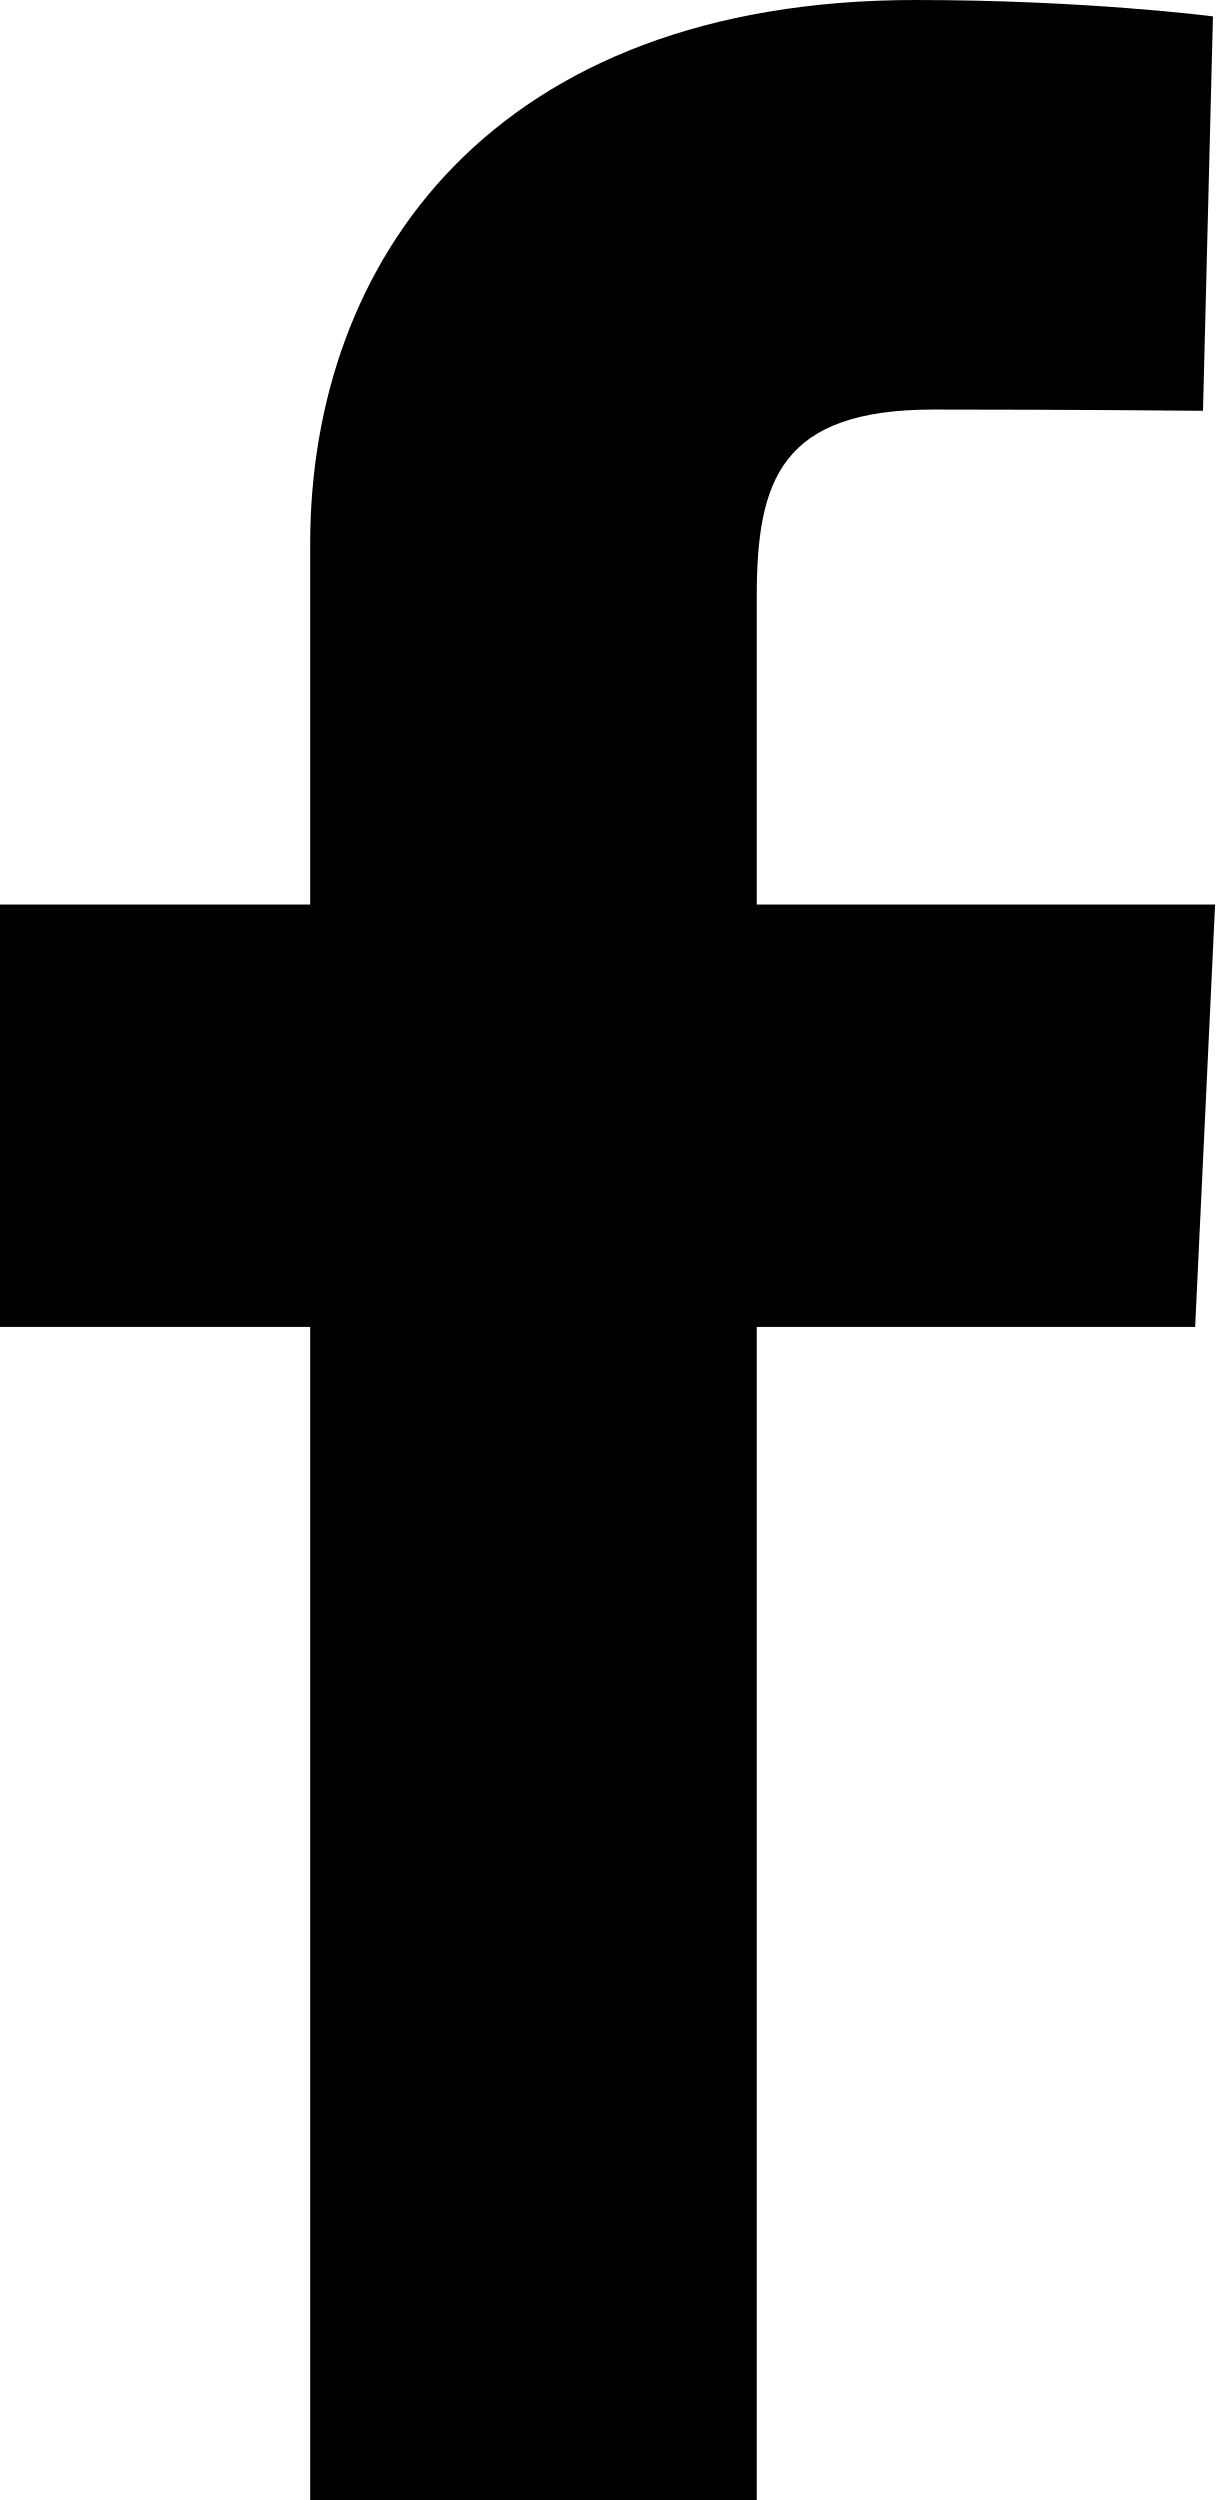
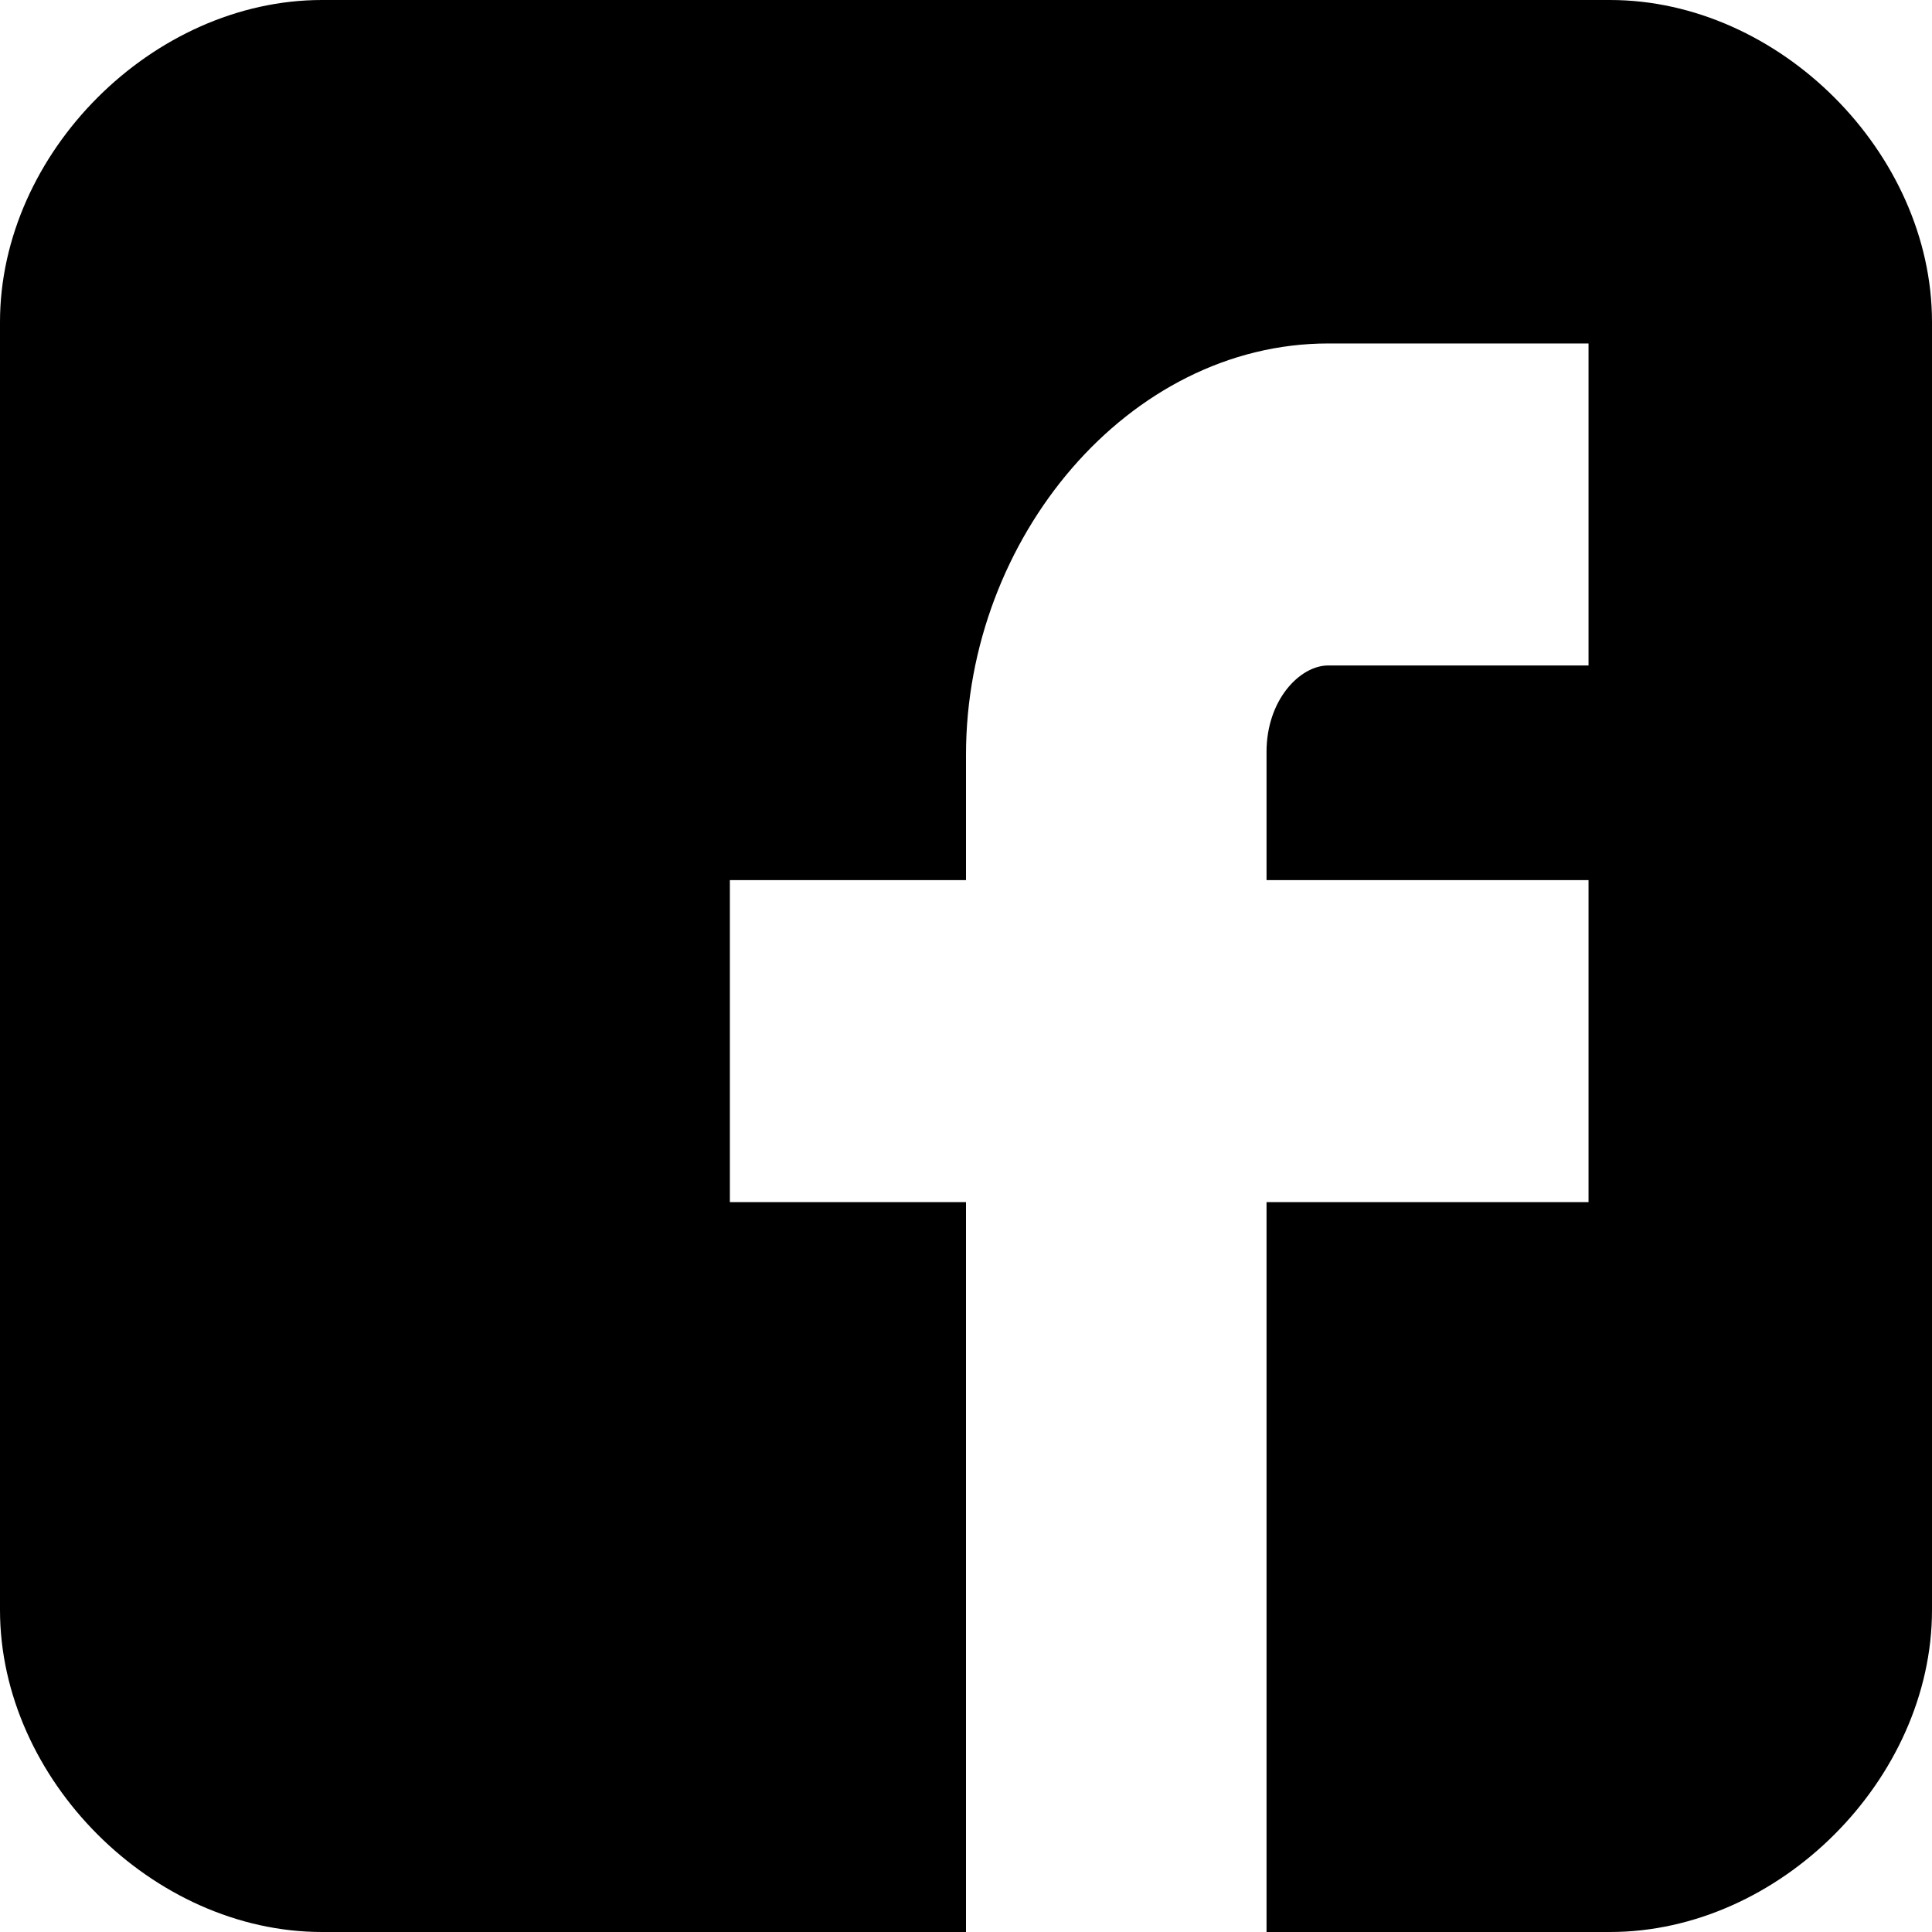
- <svg xmlns="http://www.w3.org/2000/svg" width="486.037" height="1000">
+ <svg xmlns="http://www.w3.org/2000/svg" width="90px" height="90px">
  <g>
-     <path id="svg_2" fill="#000000" d="m124.074,1000v-469.229h-124.074v-168.945h124.074v-144.301c0,-113.393 73.291,-217.525 242.169,-217.525c68.376,0 118.937,6.555 118.937,6.555l-3.984,157.766s-51.564,-0.502 -107.833,-0.502c-60.9,0 -70.657,28.065 -70.657,74.646v123.361h183.331l-7.977,168.945h-175.354v469.229h-178.632" />
+     <path id="svg_2" fill="#000000" d="M90,15.001C90,7.119,82.884,0,75,0H15C7.116,0,0,7.119,0,15.001v59.998   C0,82.881,7.116,90,15.001,90H45V56H34V41h11v-5.844C45,25.077,52.568,16,61.875,16H74v15H61.875C60.548,31,59,32.611,59,35.024V41   h15v15H59v34h16c7.884,0,15-7.119,15-15.001V15.001z" />
  </g>
</svg>
